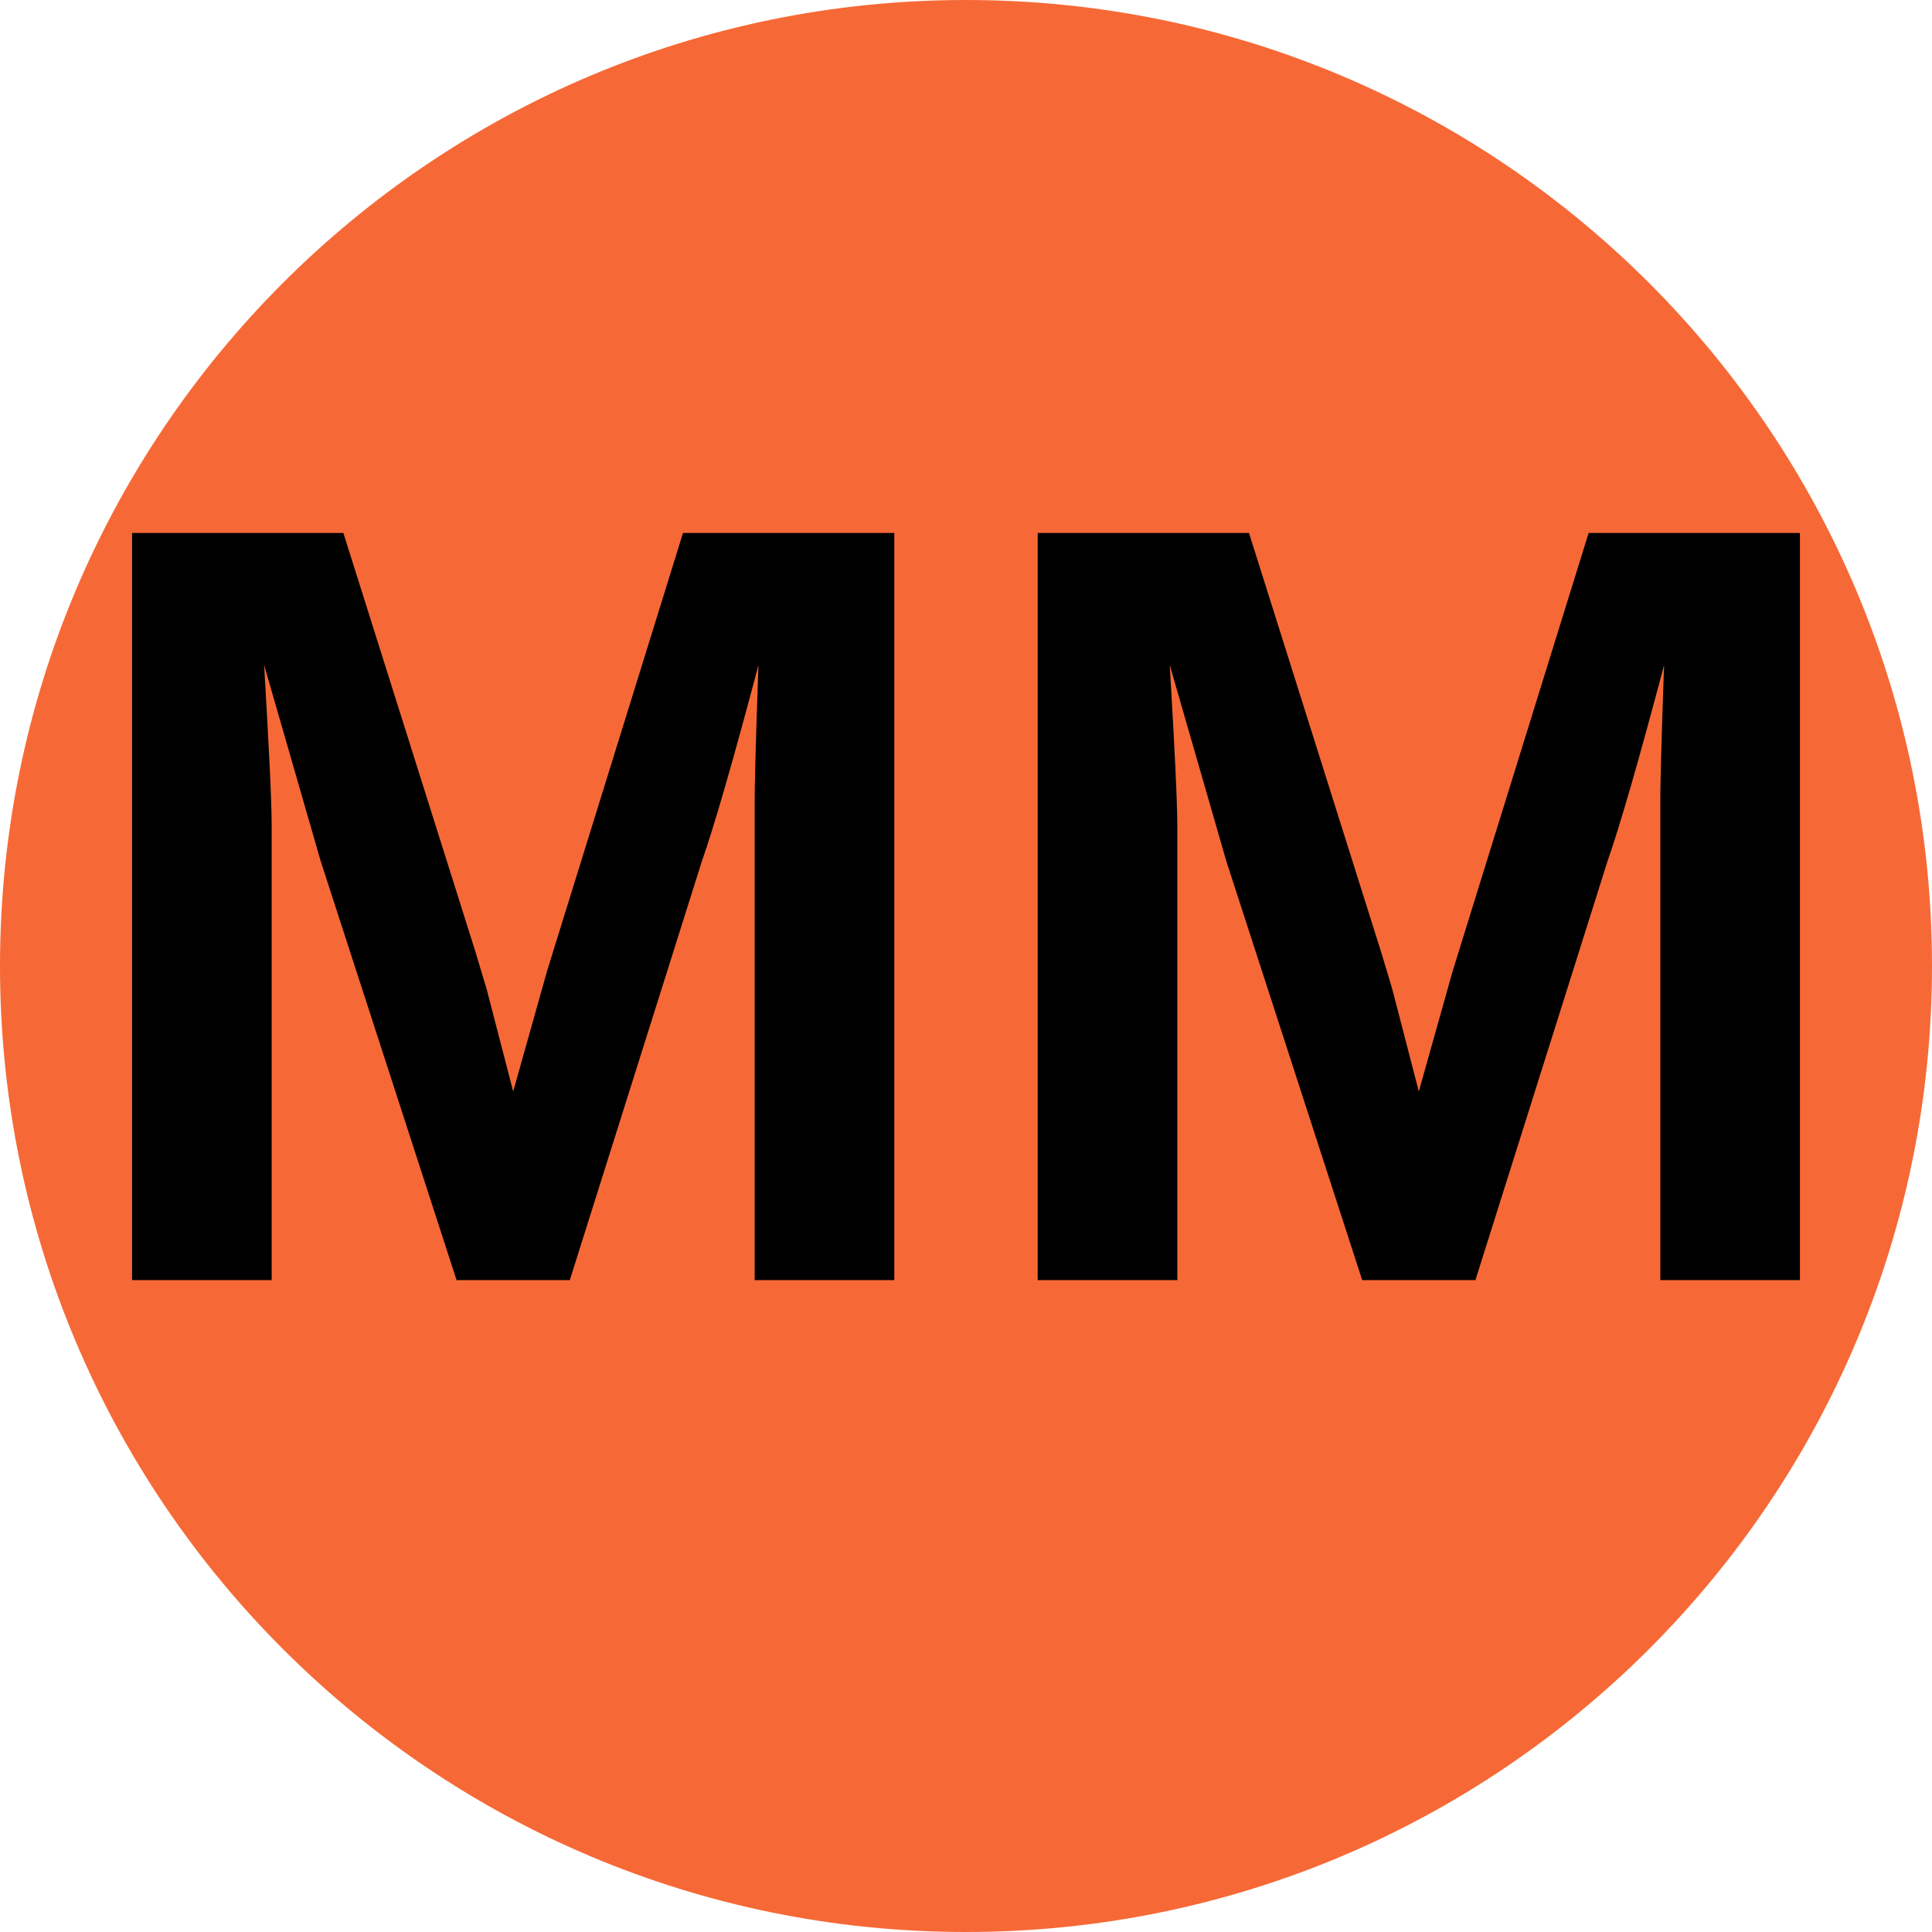
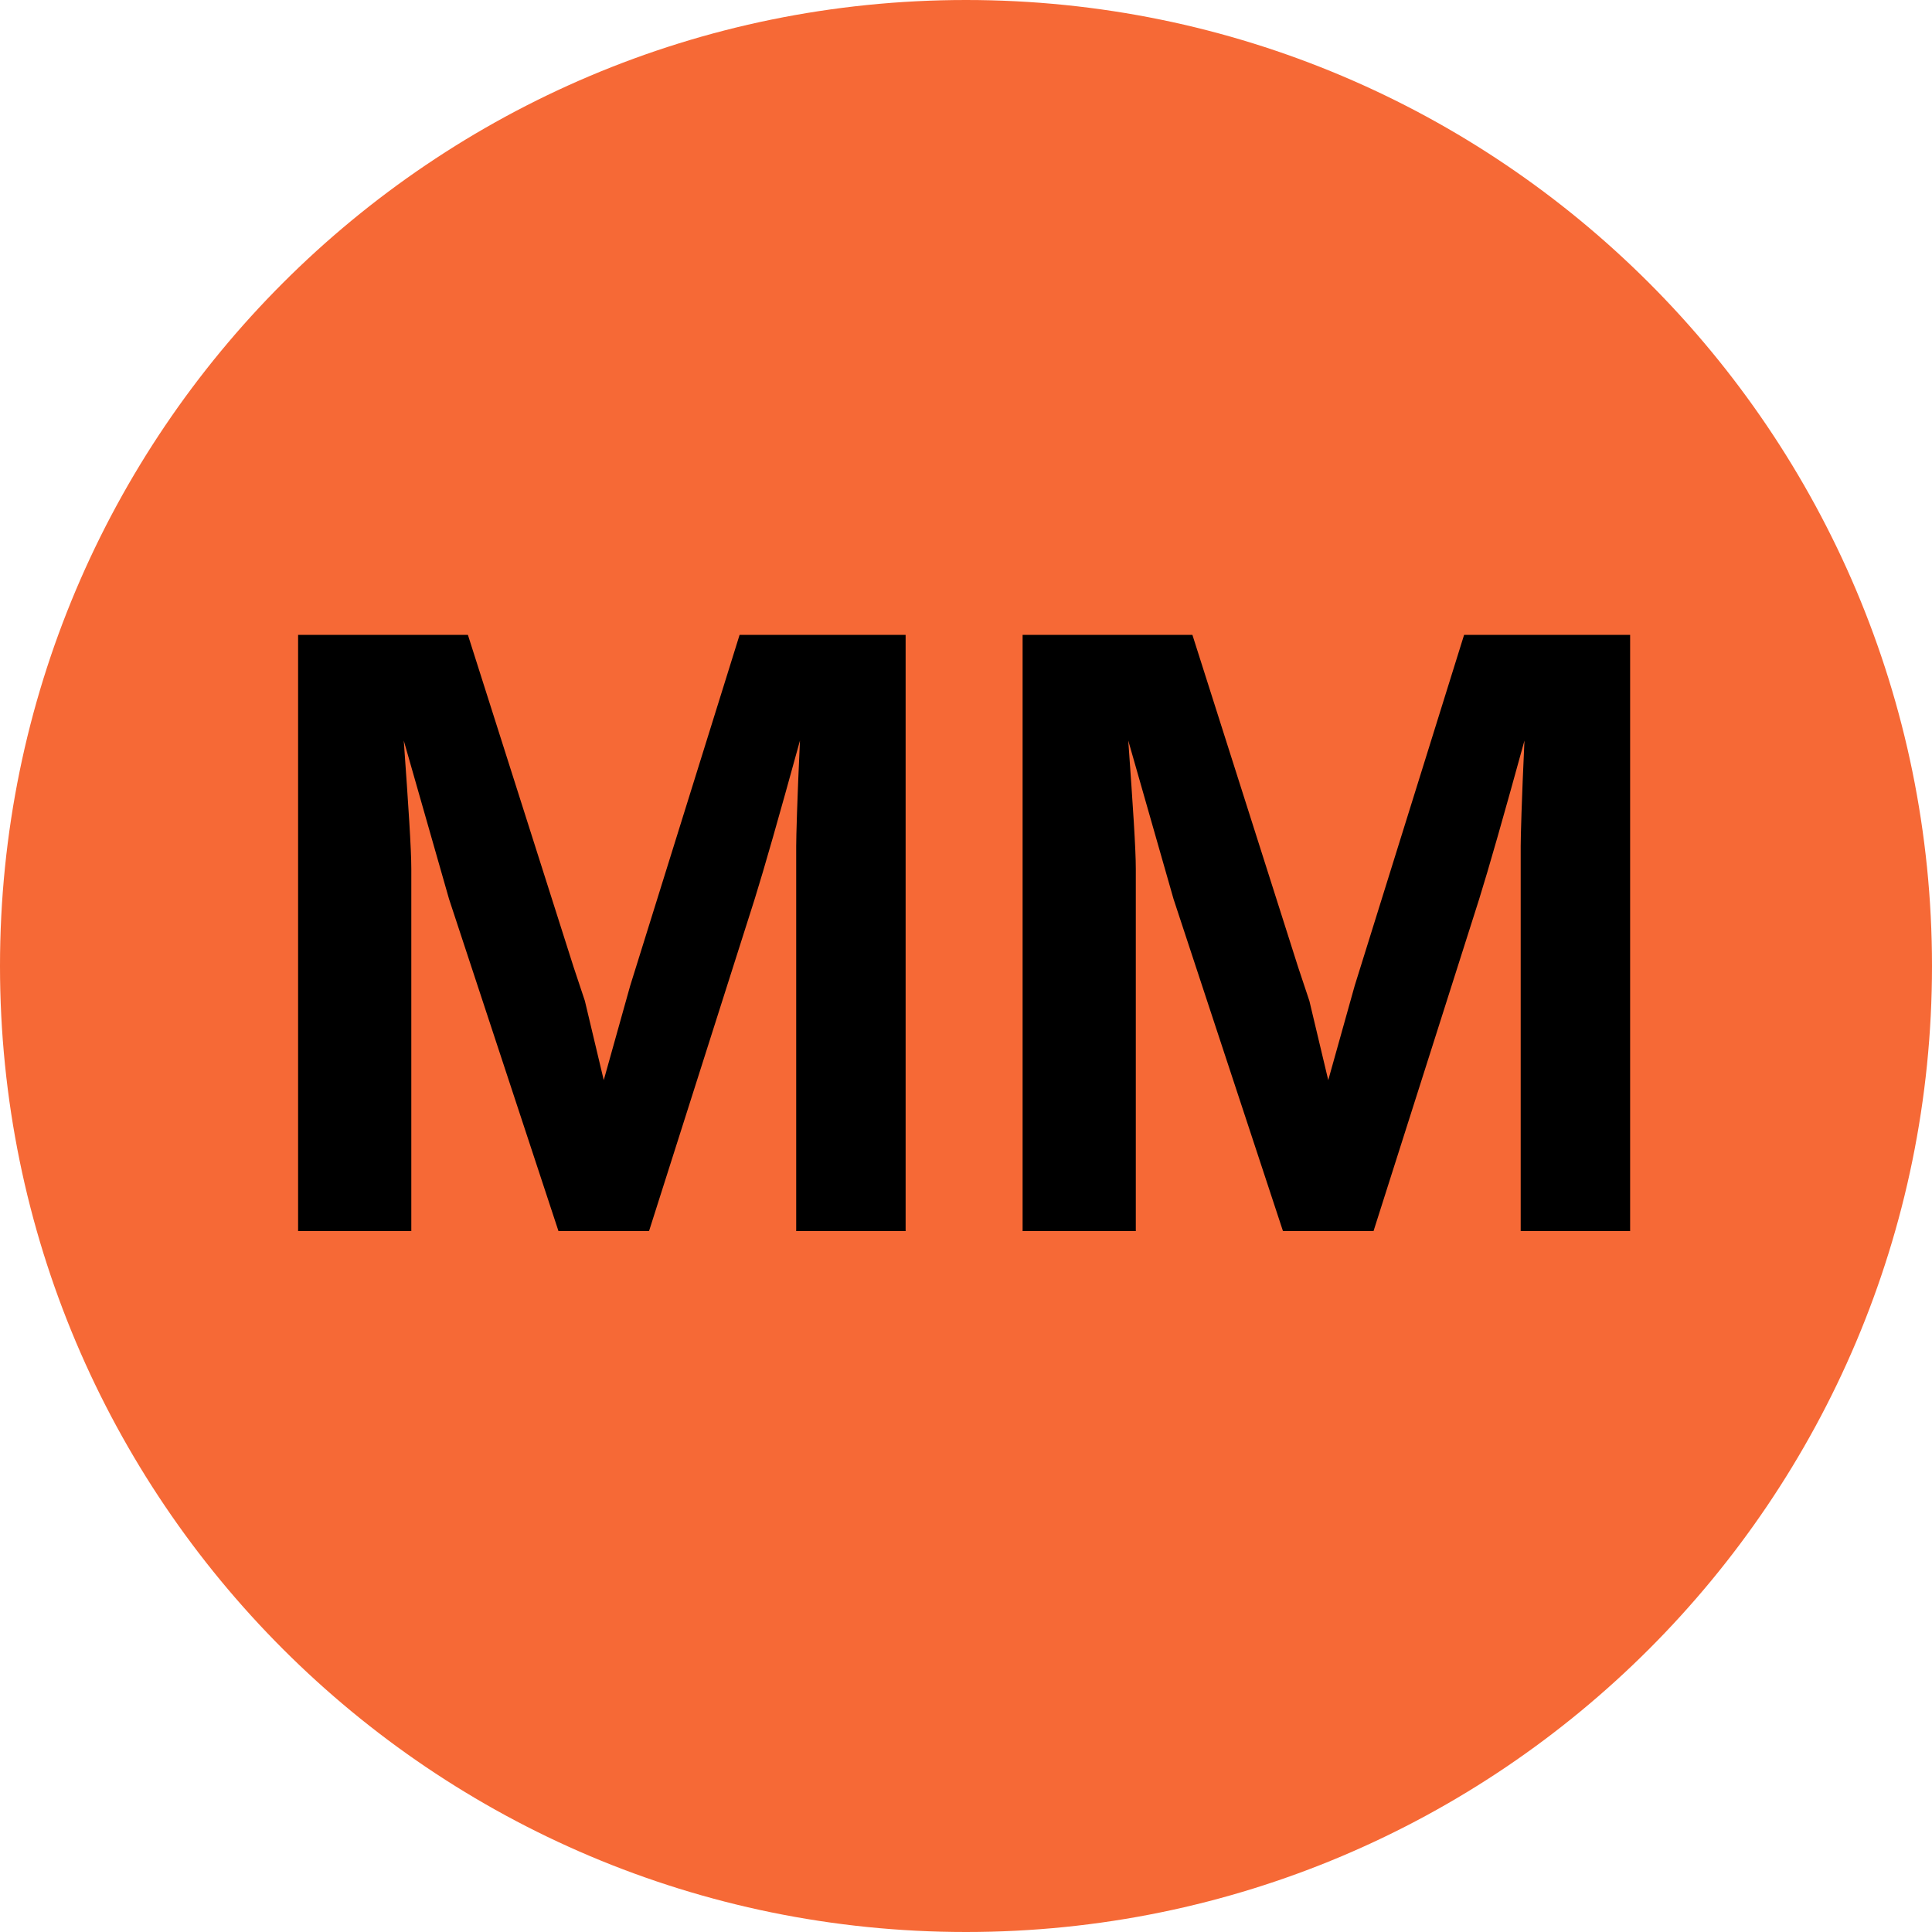
<svg xmlns="http://www.w3.org/2000/svg" viewBox="0 0 8 8">
  <circle cx="4" cy="4" r="4" fill="#f66936" />
-   <text x="4" y="5.3" text-anchor="middle" font-weight="700" font-size="4.5" font-family="Arial" fill="#000" textLength="5.5" lengthAdjust="spacingAndGlyphs">MM</text>
+   <text x="4" y="5.1" text-anchor="middle" font-weight="700" font-size="3.6" font-family="Arial" fill="#000">MM</text>
</svg>
